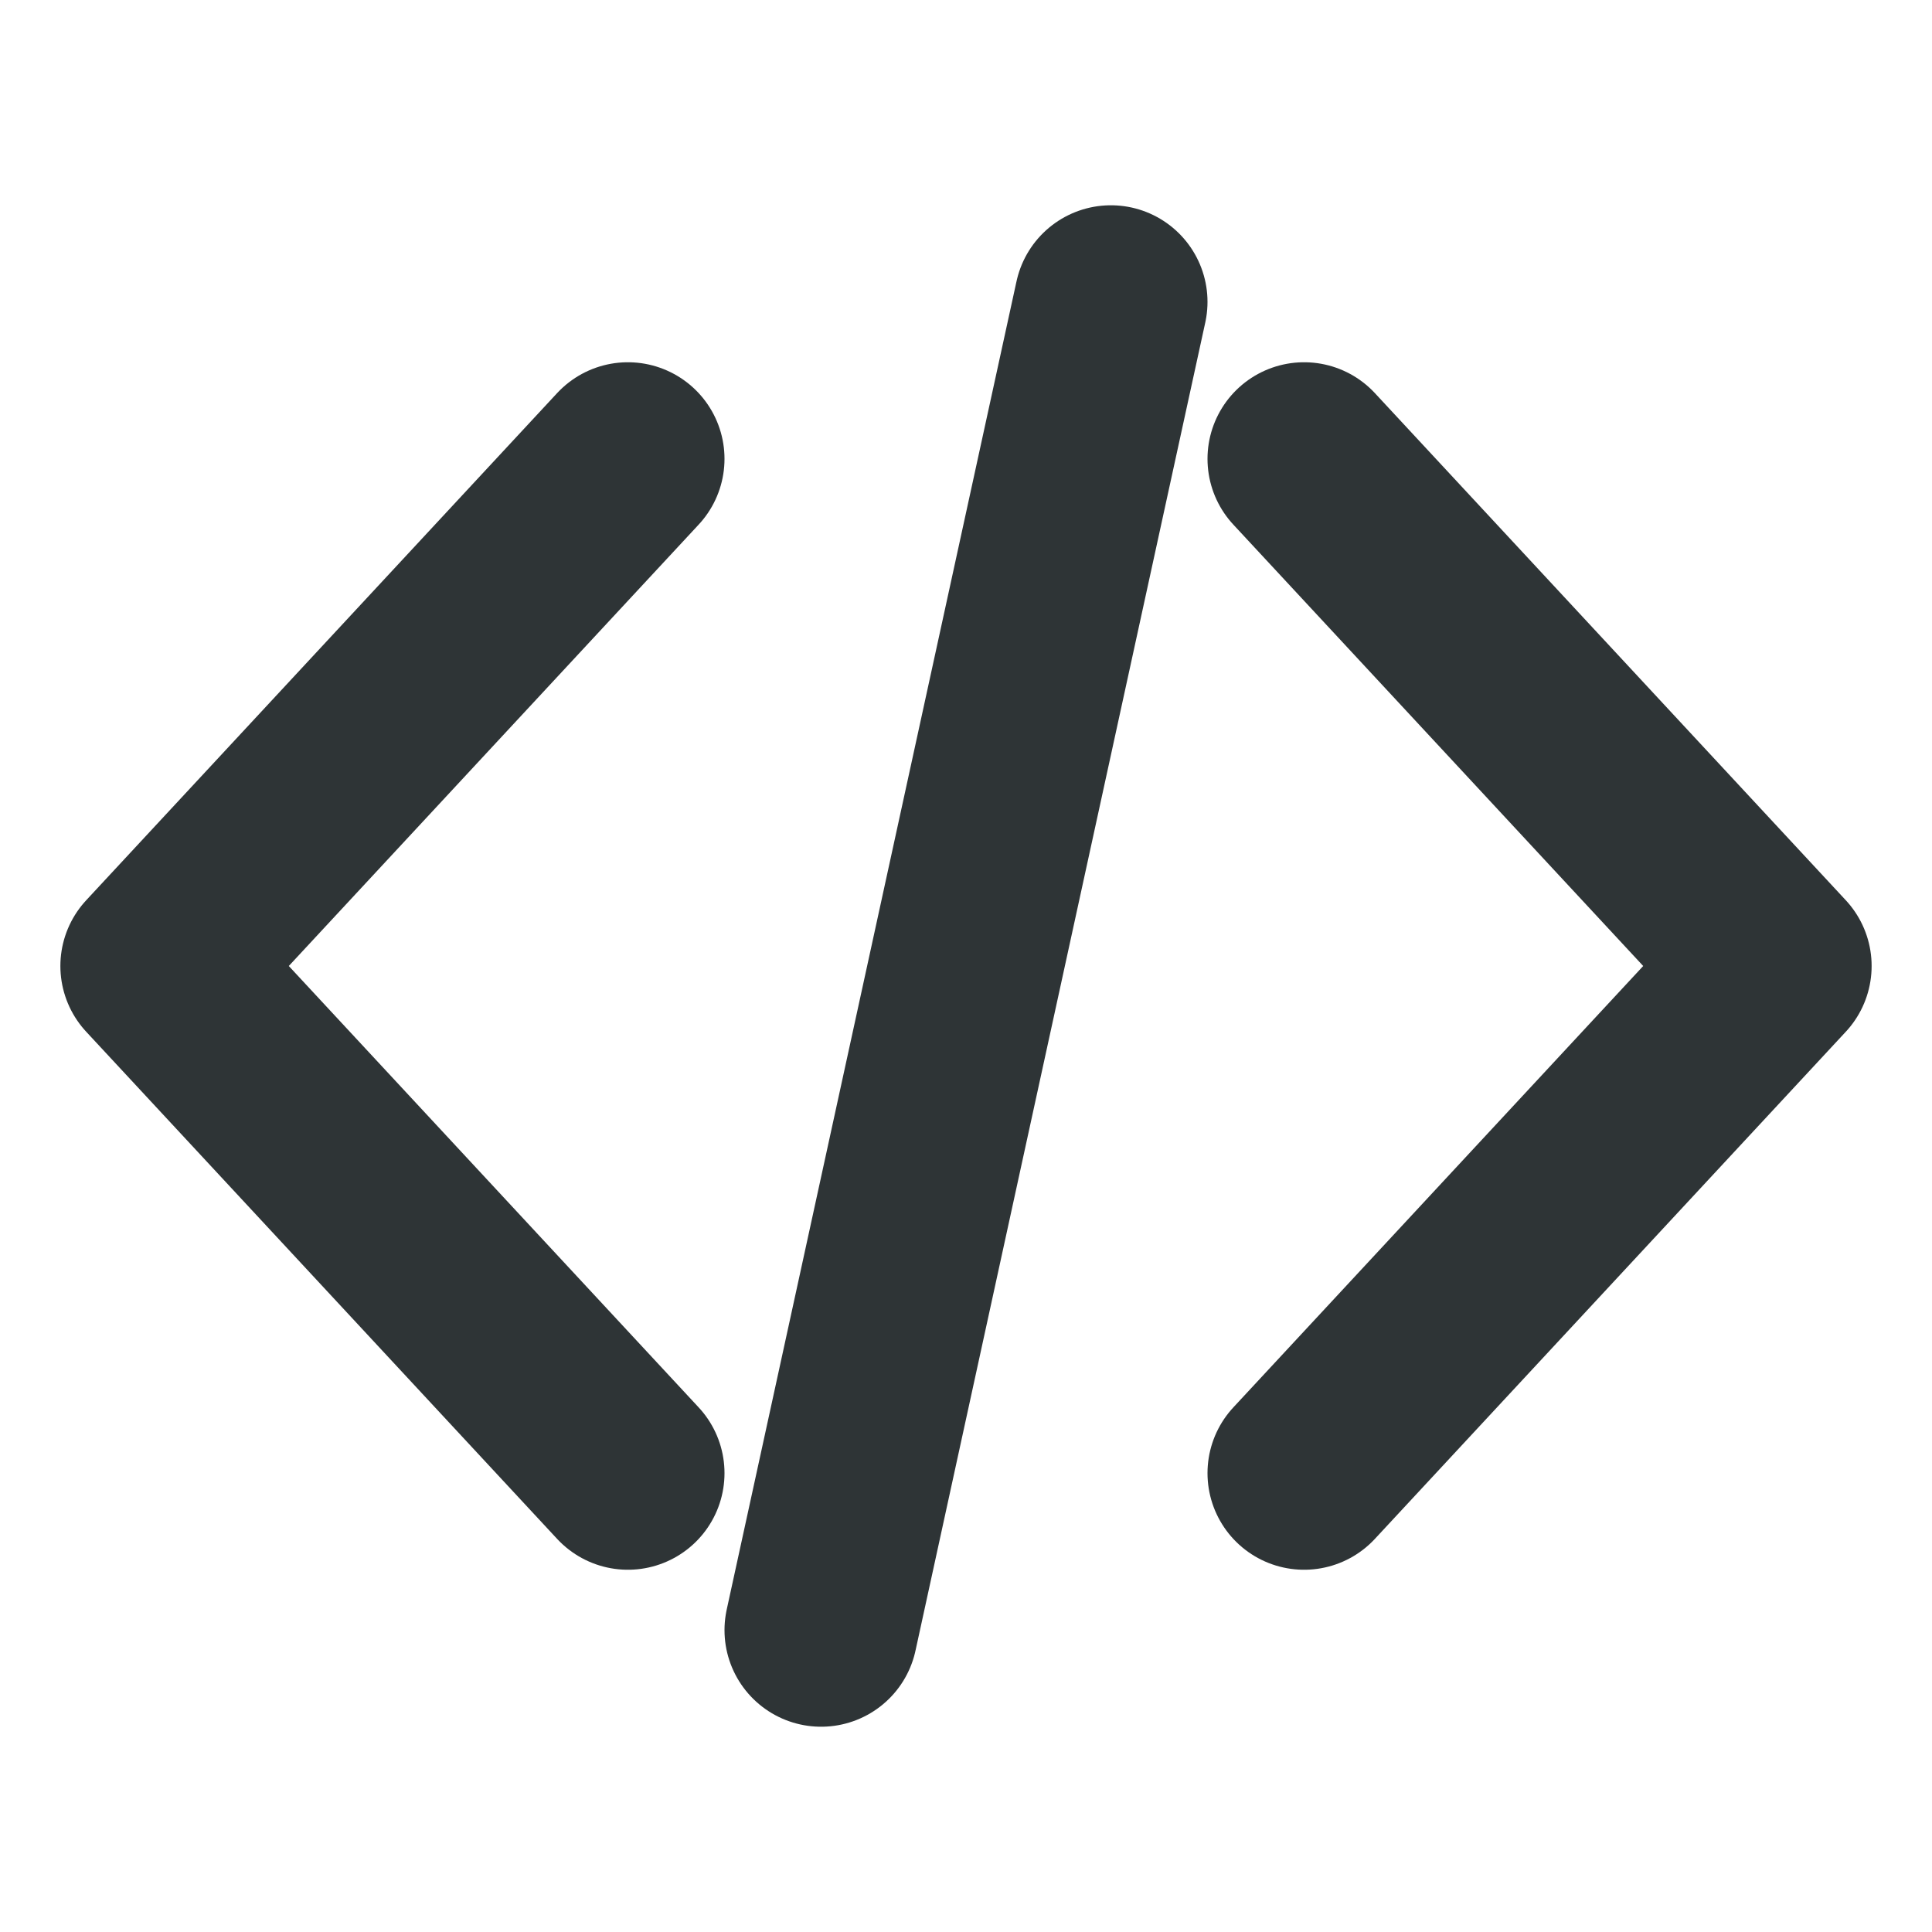
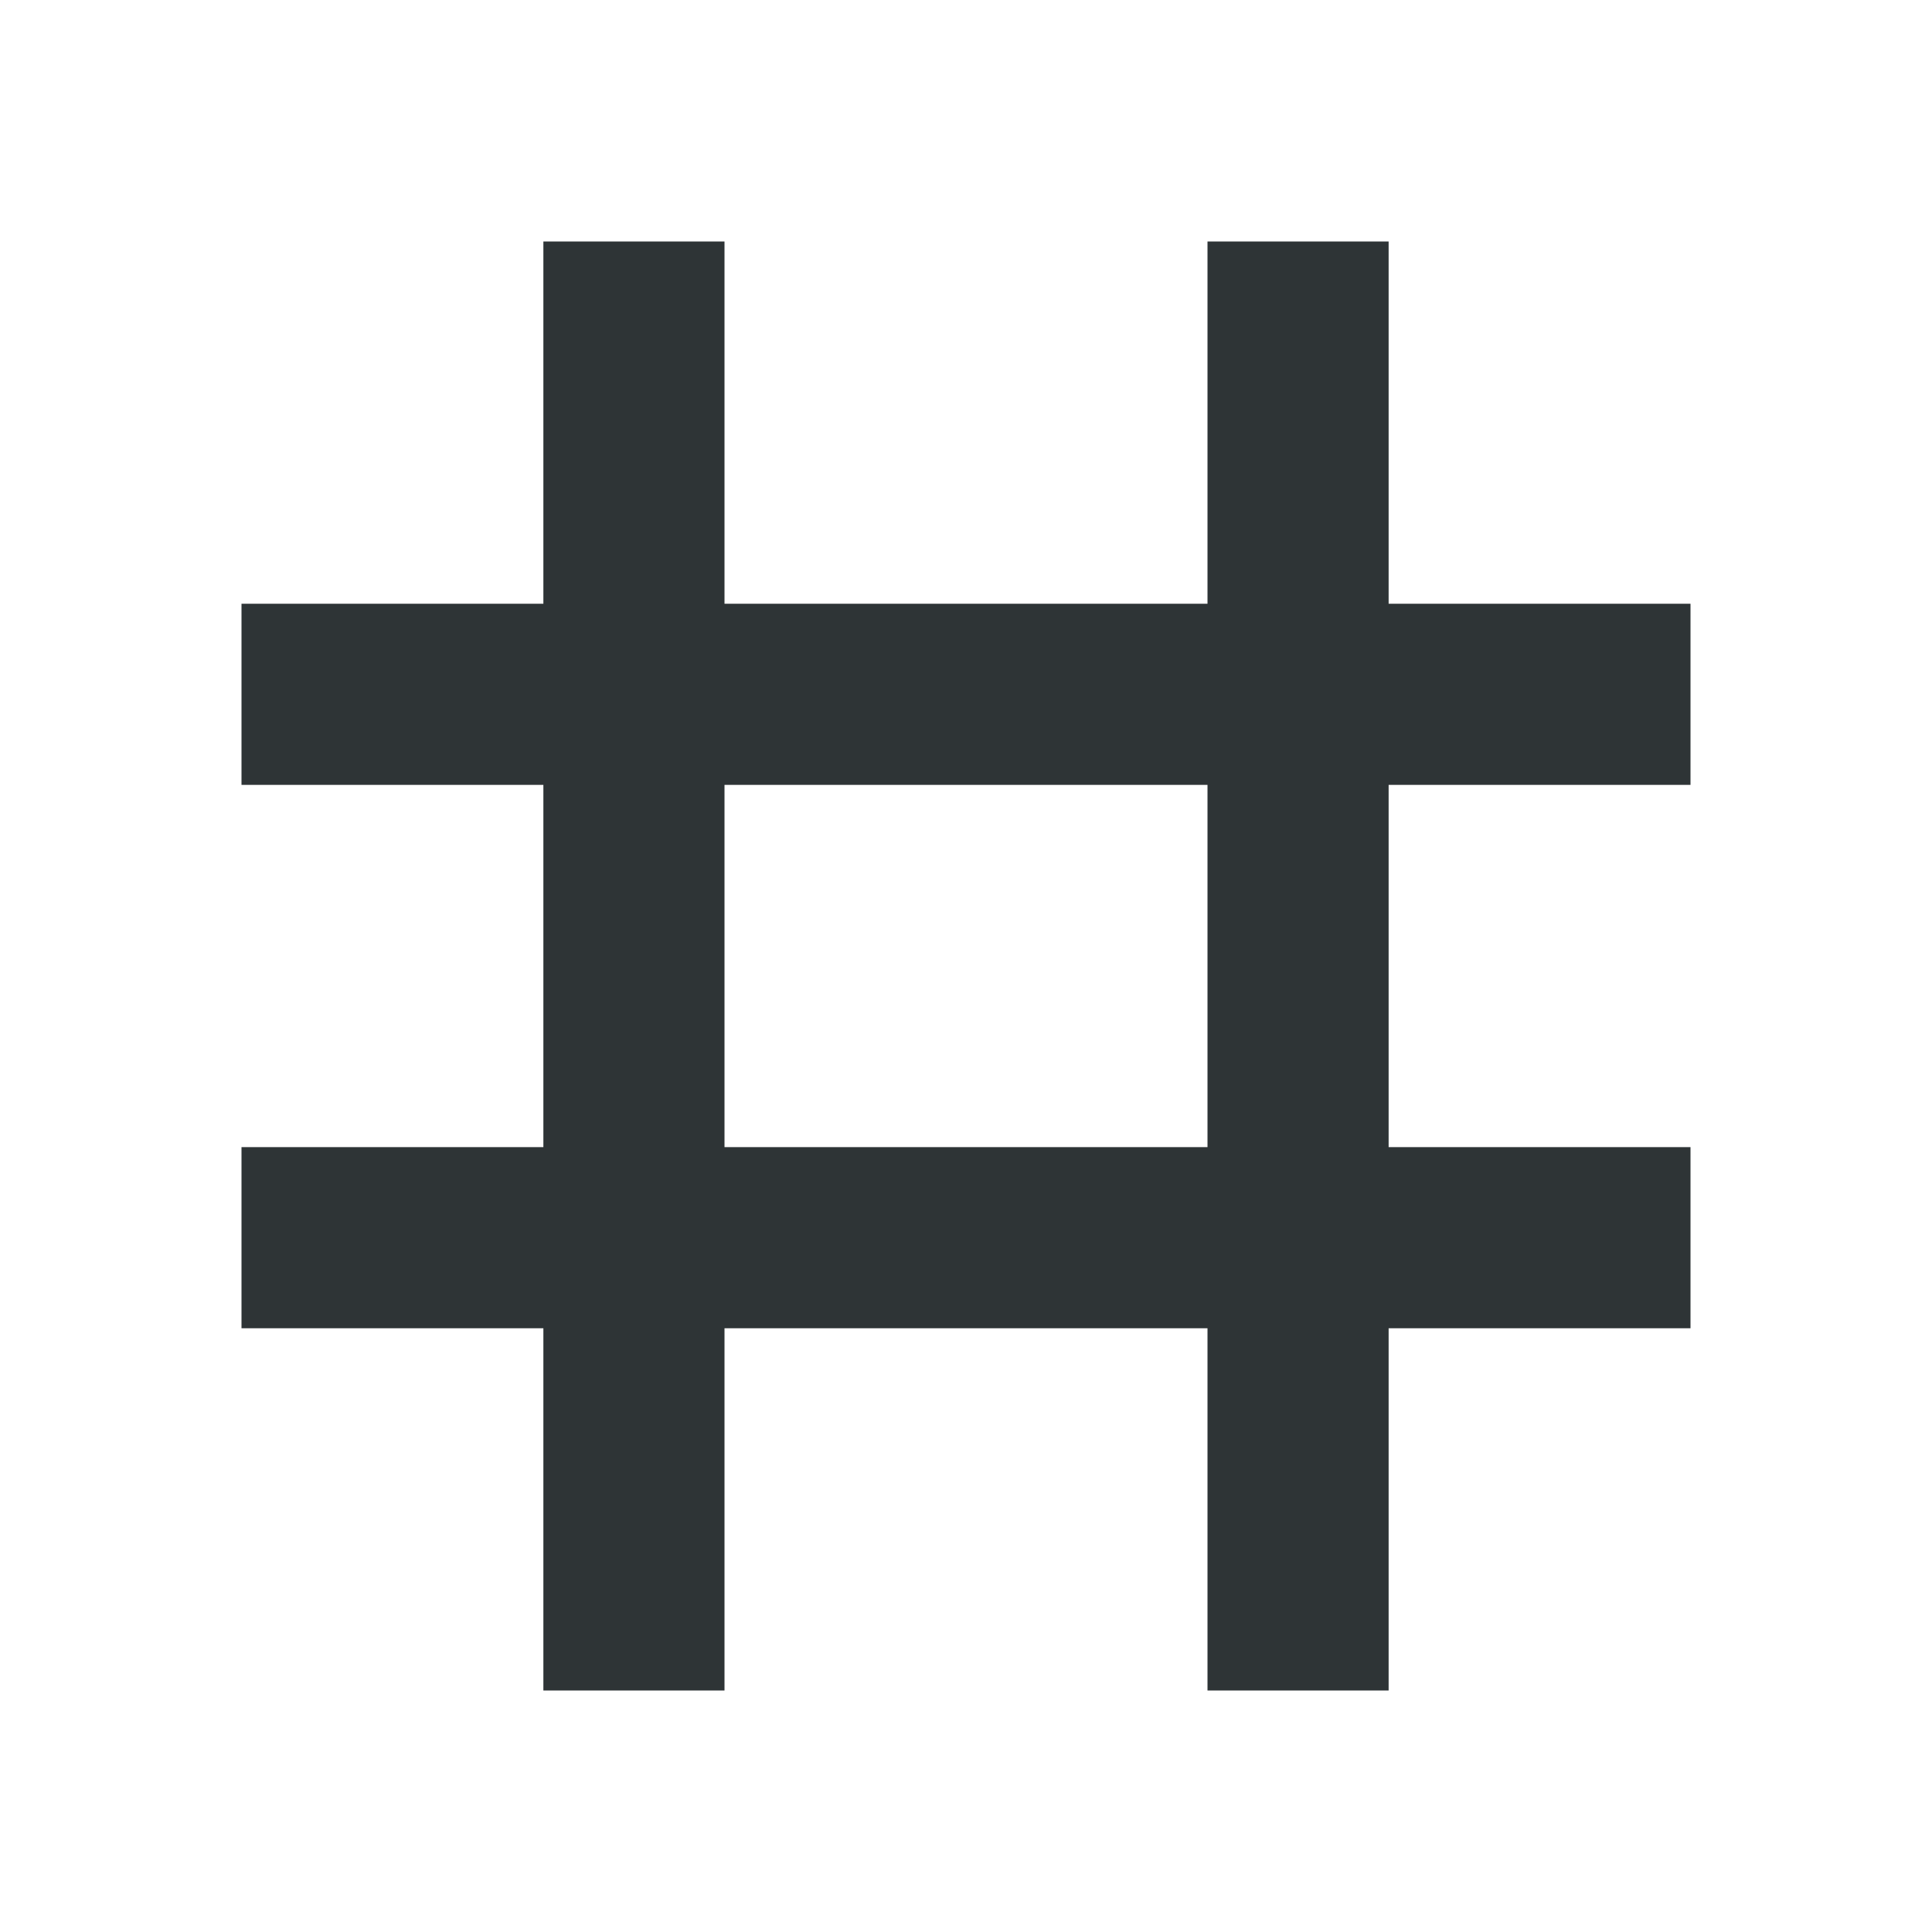
<svg xmlns="http://www.w3.org/2000/svg" width="16" height="16" viewBox="0 0 16 16">
-   <path d="M5.2 3.8 1.3 8l3.9 4.2M10.8 3.8 14.7 8l-3.9 4.2M9.2 2.5l-2.4 11" fill="none" stroke="#2e3436" stroke-width="1.6" stroke-linecap="round" stroke-linejoin="round" />
+   <path d="M14 5L11.5 5L11.5 2L10 2L10 5L6 5L6 2L4.5 2L4.5 5L2 5L2 6.5L4.5 6.5L4.5 9.5L2 9.5L2 11L4.5 11L4.5 14L6 14L6 11L10 11L10 14L11.5 14L11.5 11L14 11L14 9.5L11.5 9.5L11.5 6.5L14 6.5ZM6 6.5L10 6.5L10 9.5L6 9.5Z" fill="#2e3436" fill-rule="evenodd" />
</svg>
